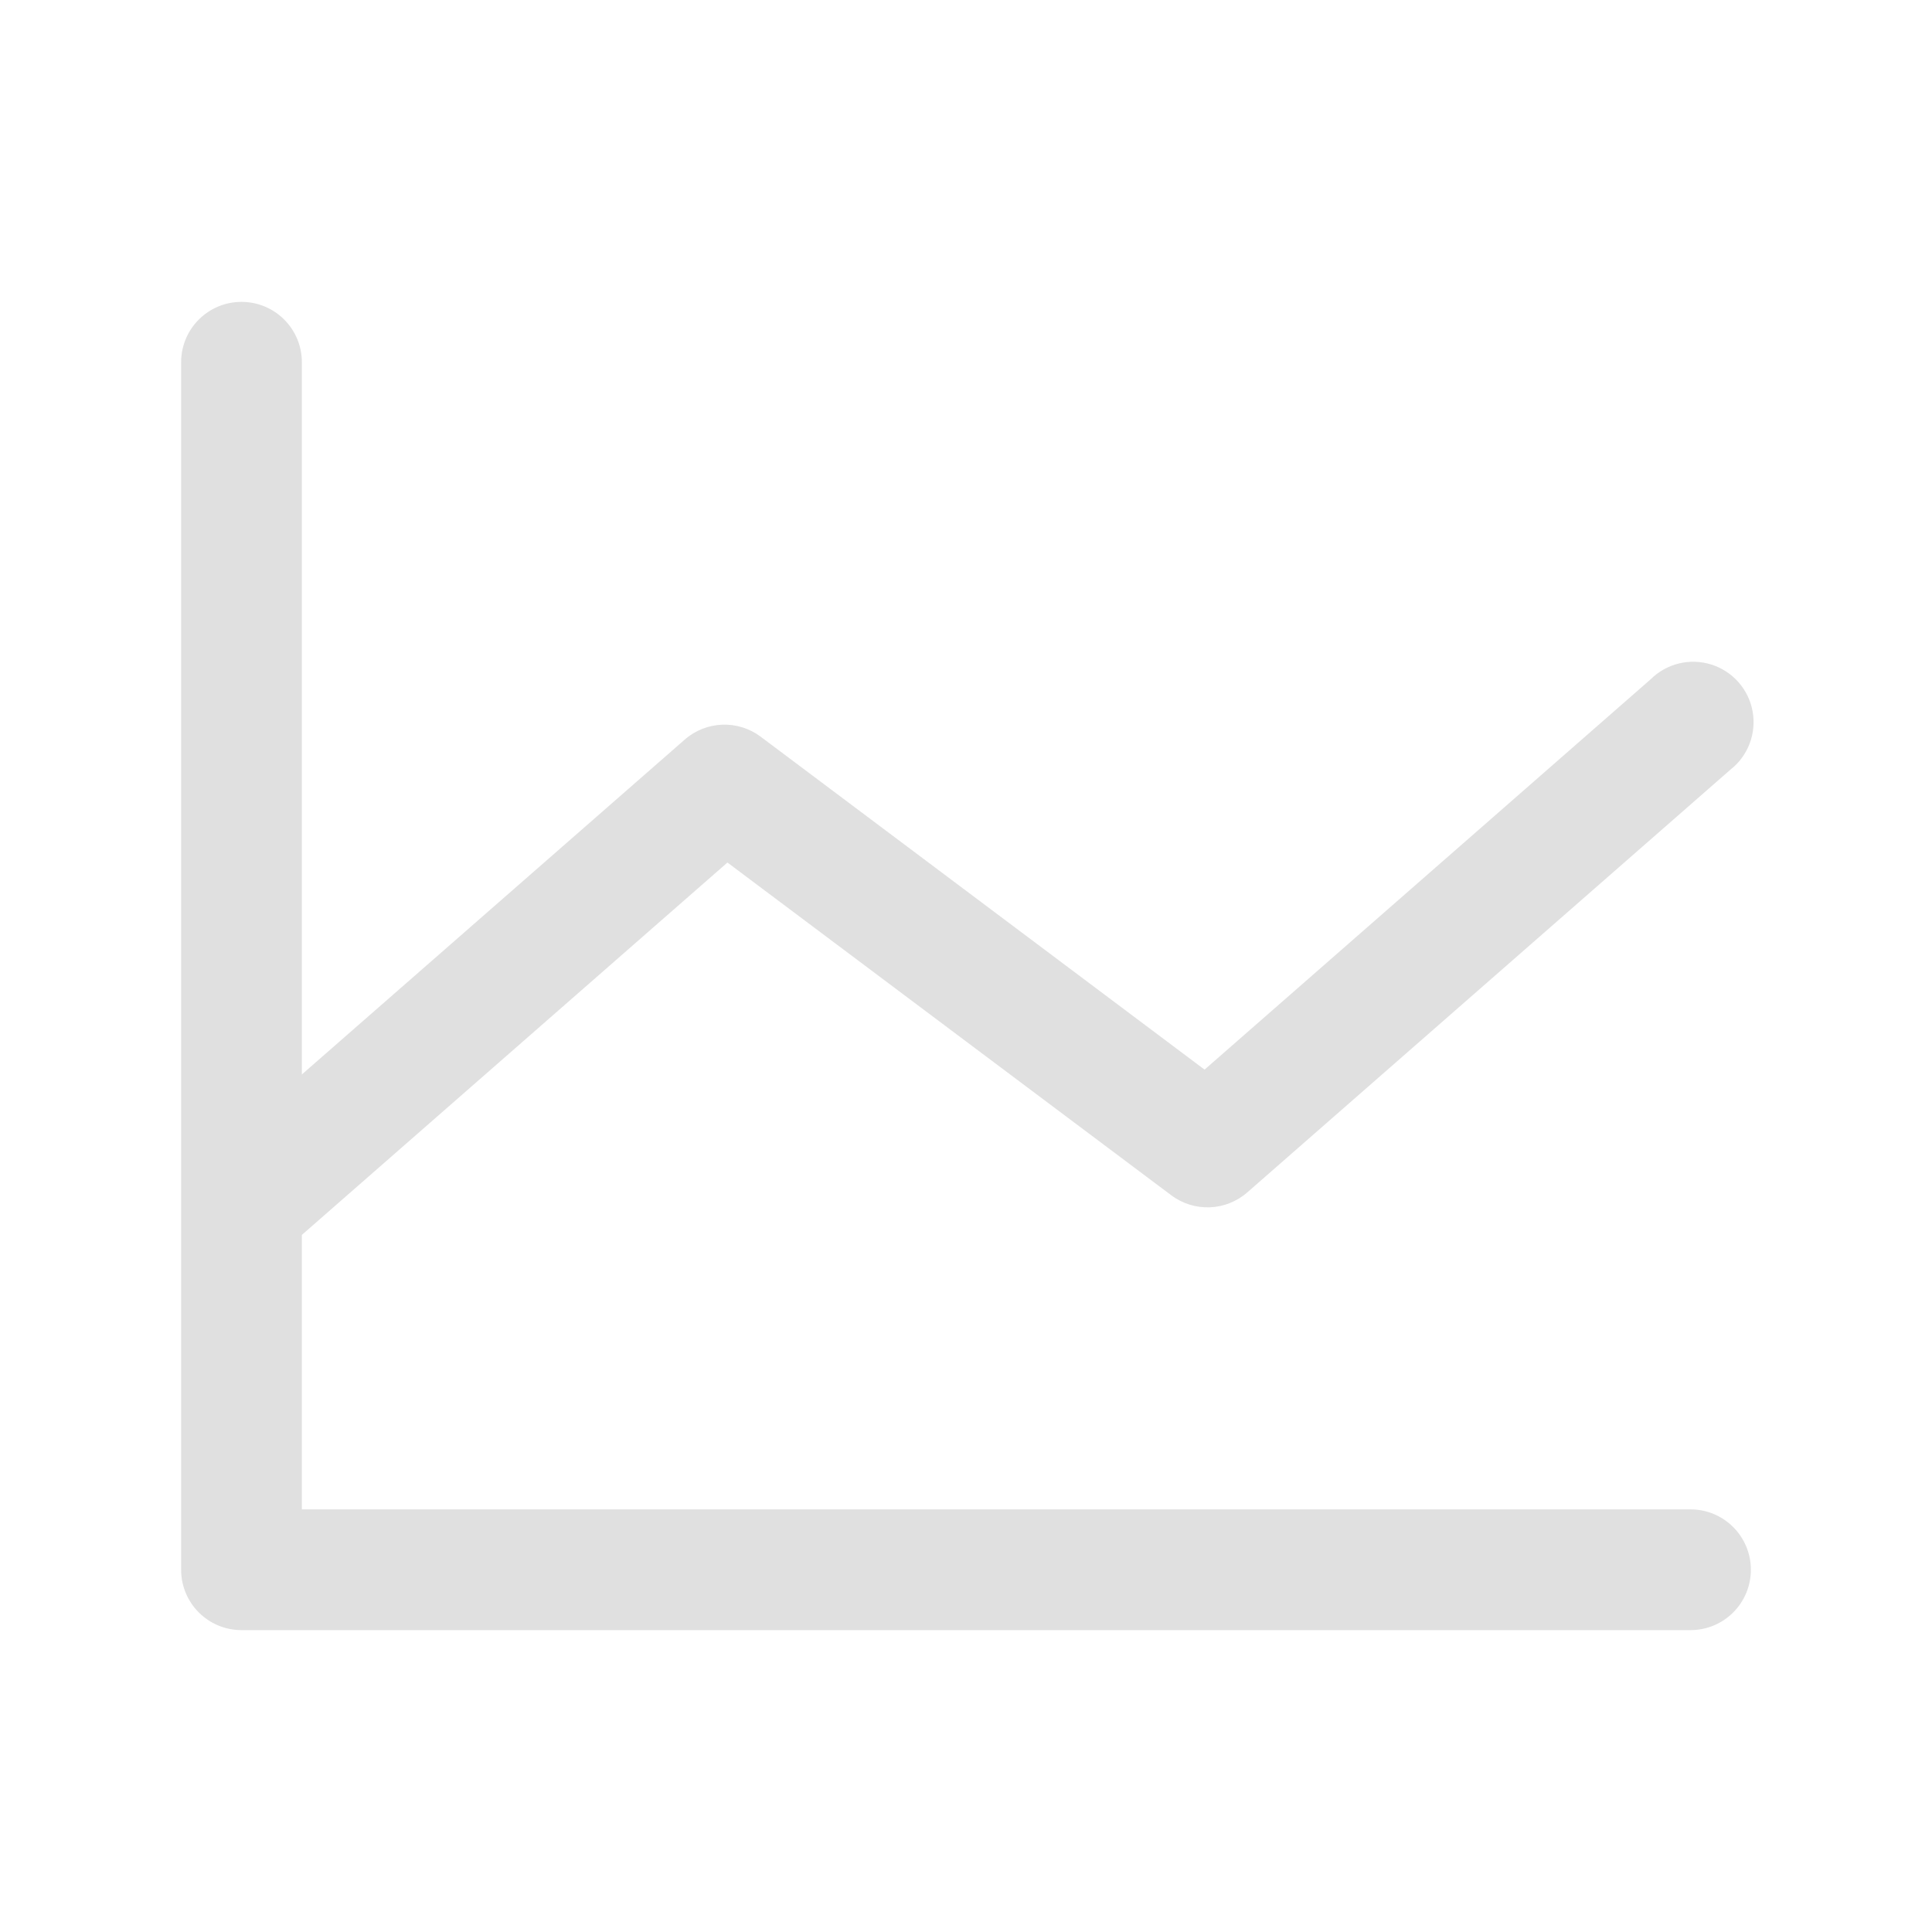
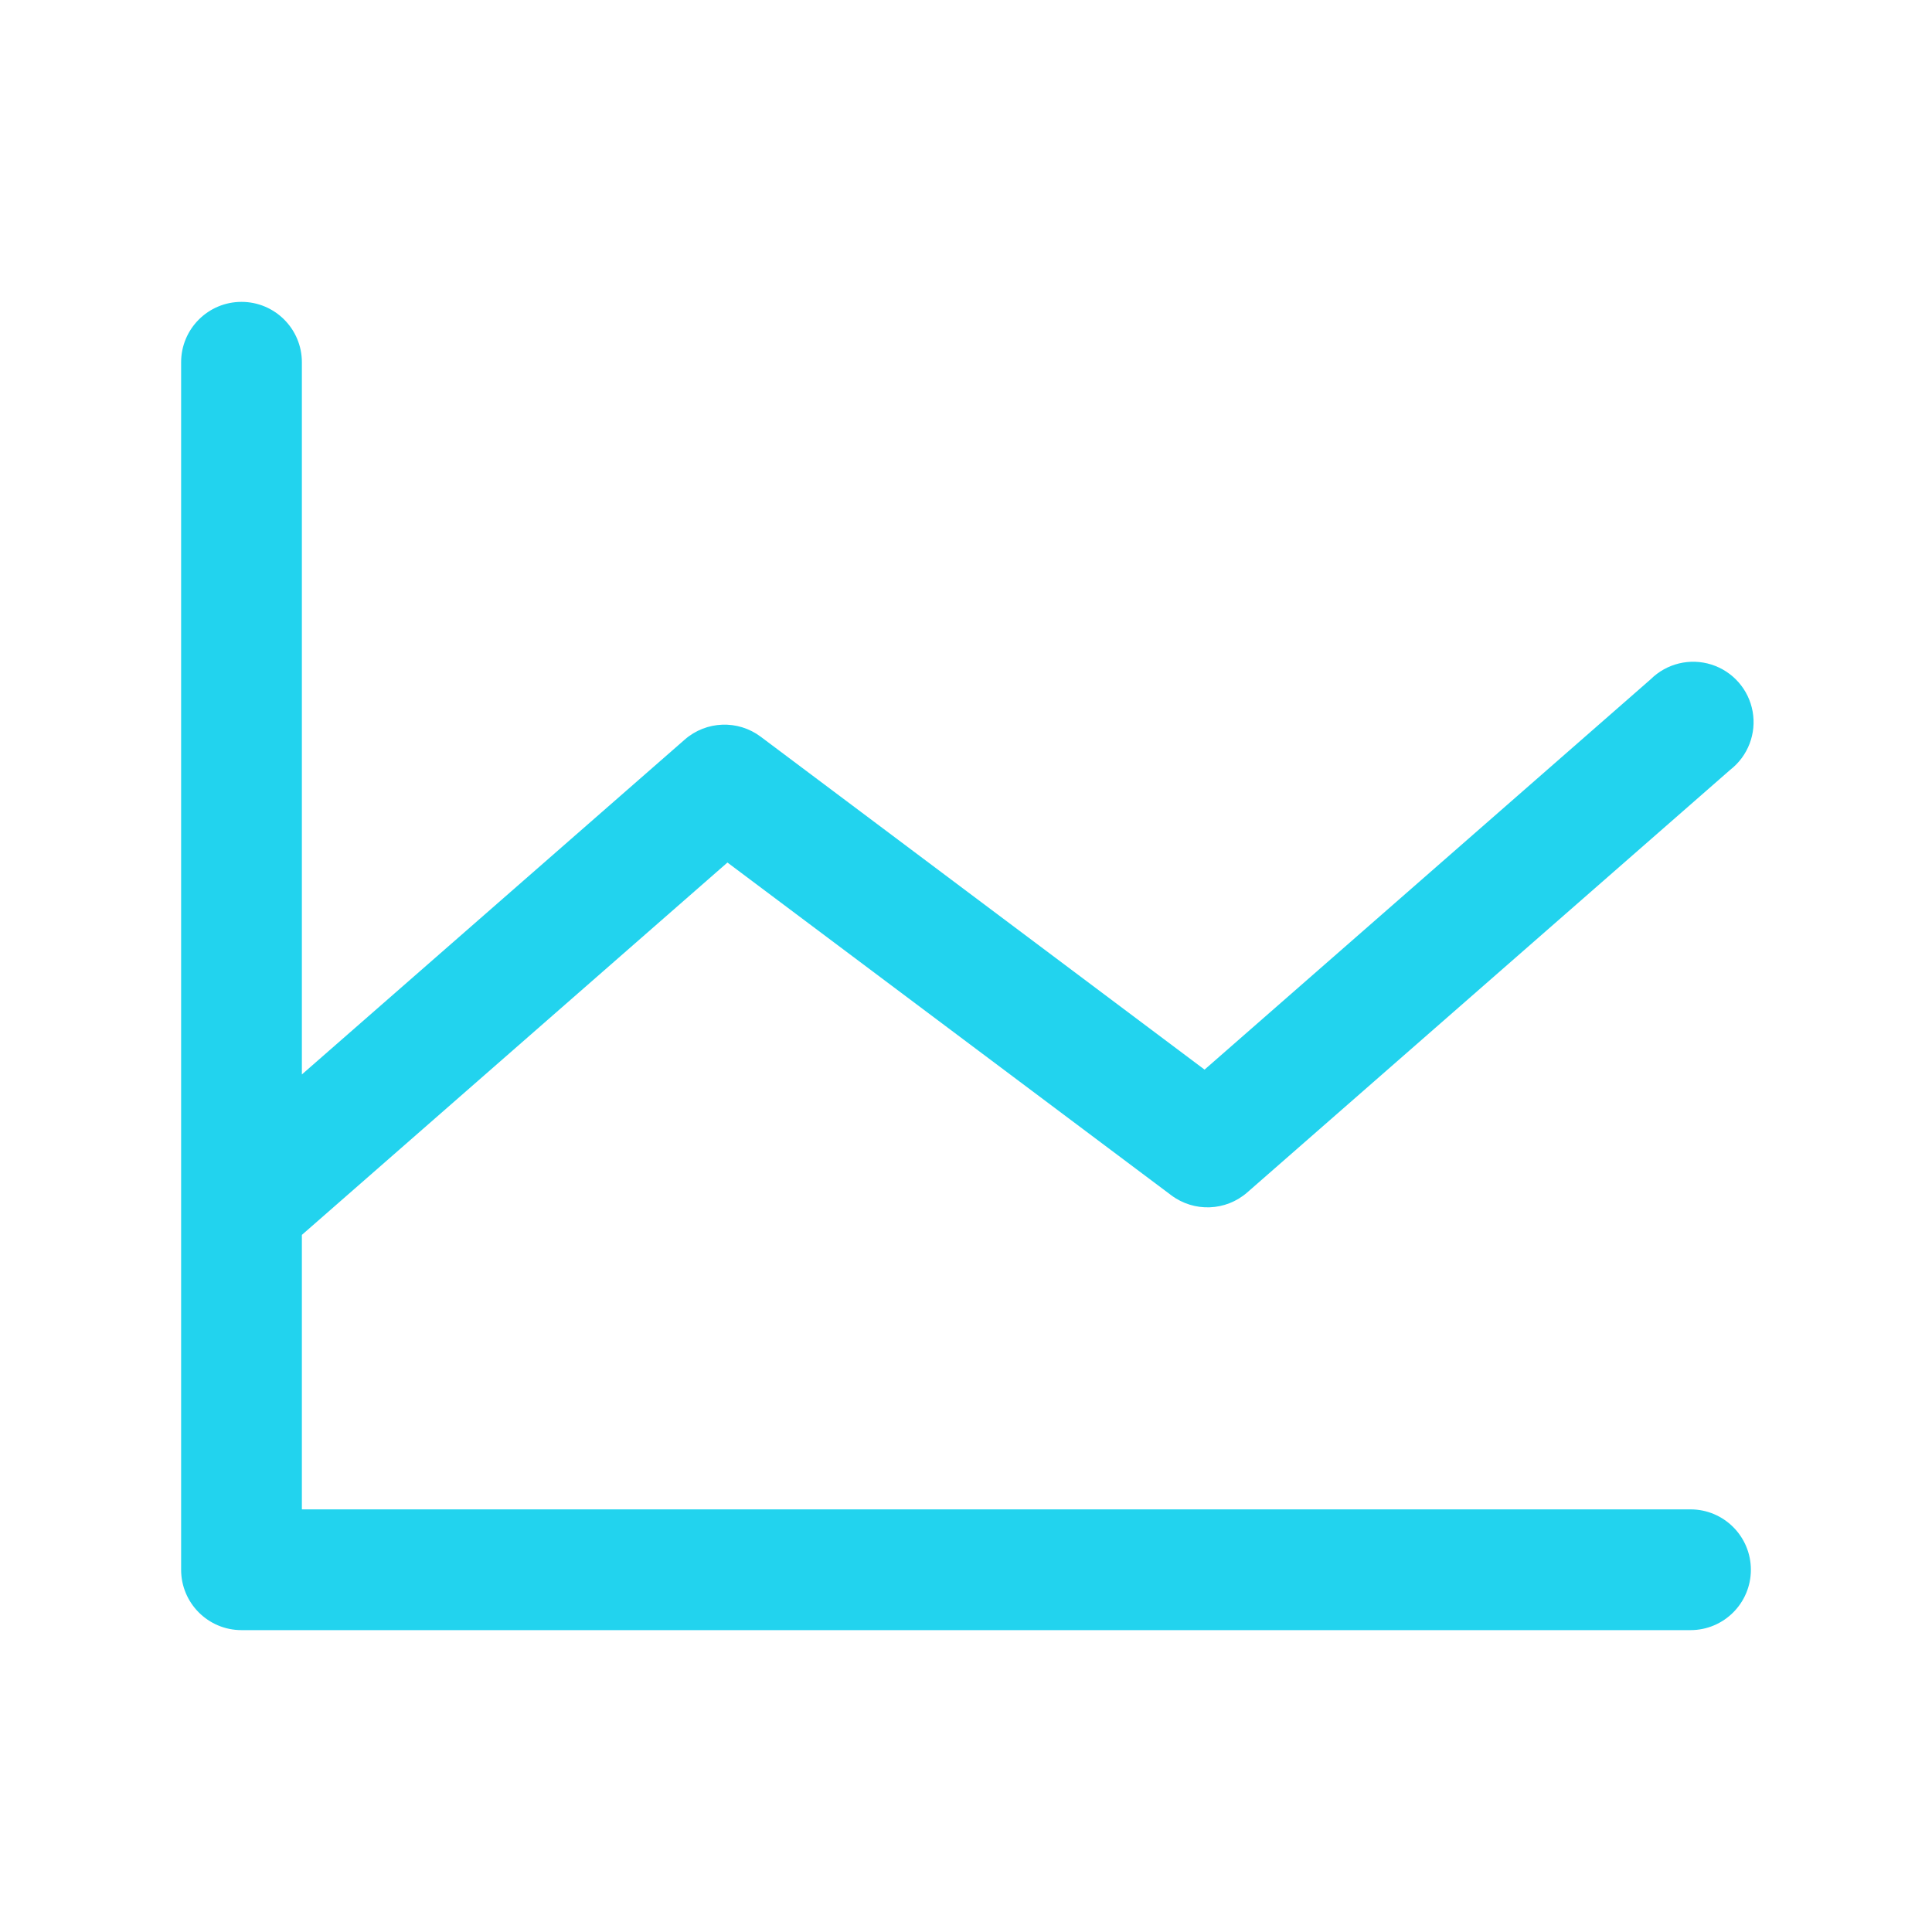
- <svg xmlns="http://www.w3.org/2000/svg" viewBox="0 0 256 256" fill="#e0e0e0">
+ <svg xmlns="http://www.w3.org/2000/svg" viewBox="0 0 256 256" fill="#22d3ee">
  <path d="M232,208a8,8,0,0,1-8,8H32a8,8,0,0,1-8-8V48a8,8,0,0,1,16,0v94.37L90.73,98a8,8,0,0,1,10.07-.38l58.81,44.11L218.73,90a8,8,0,1,1,10.54,12l-64,56a8,8,0,0,1-10.07.38L96.39,114.29,40,163.63V200H224A8,8,0,0,1,232,208Z" />
</svg>
